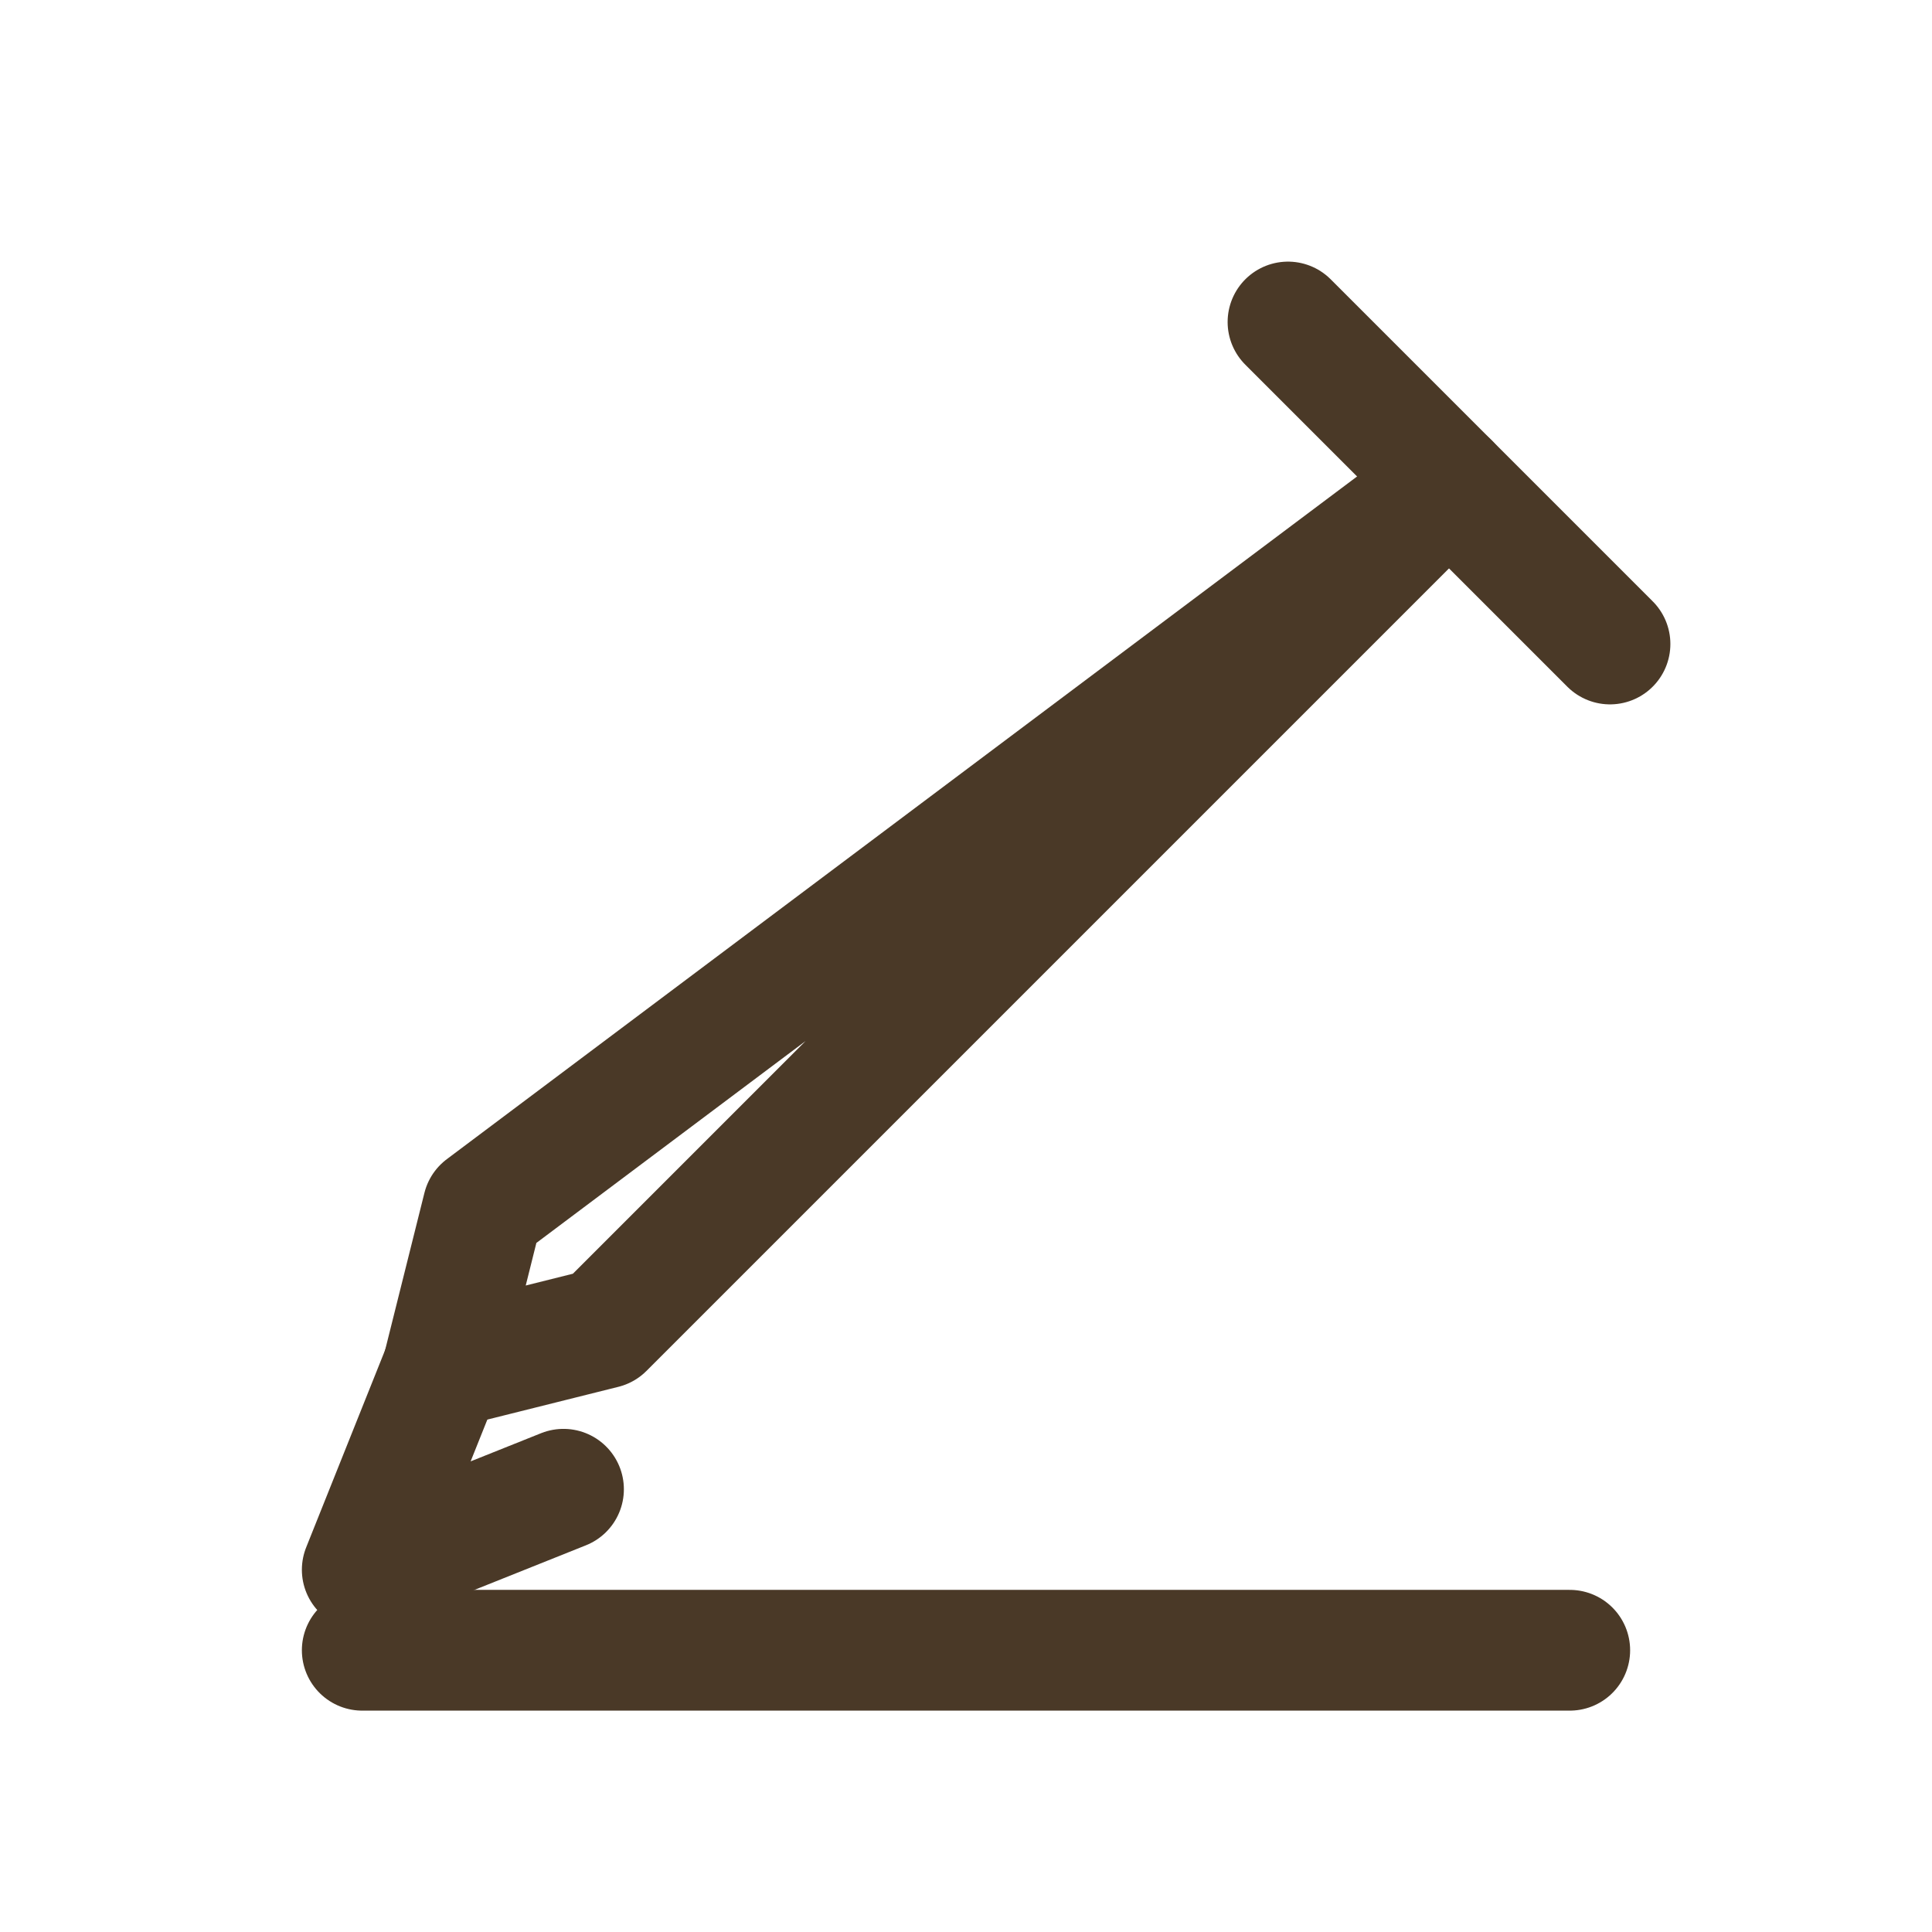
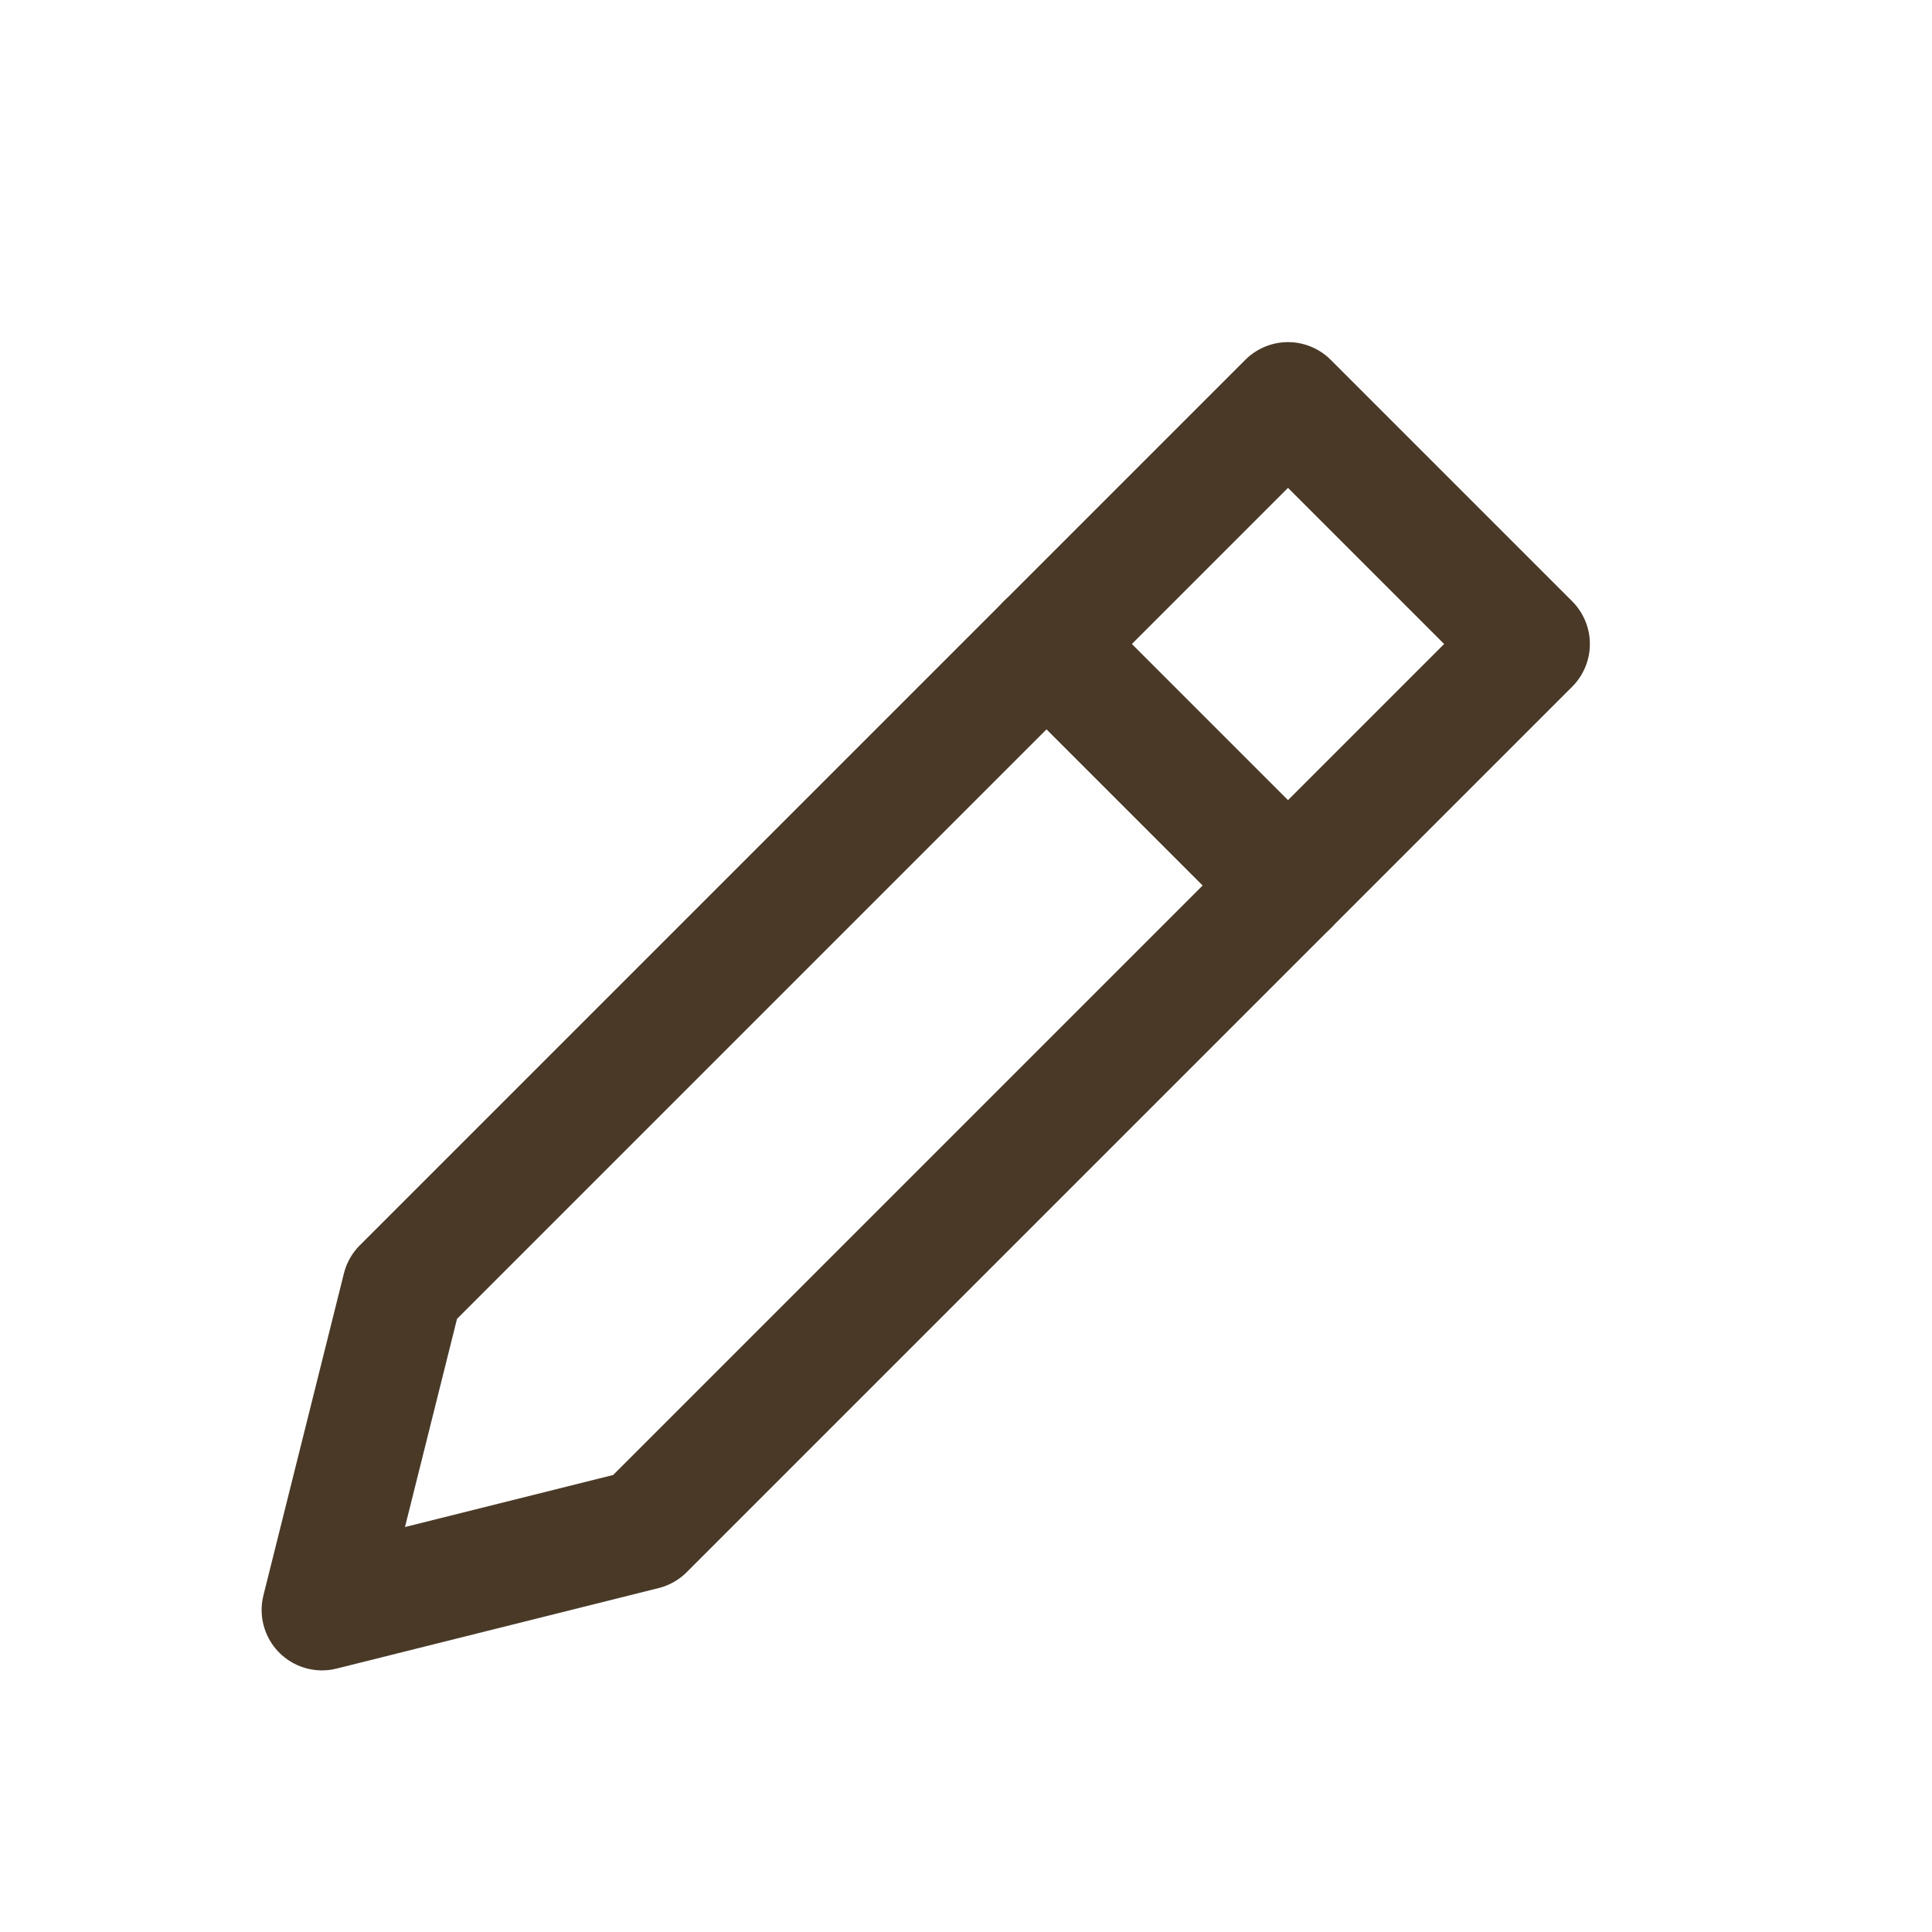
<svg xmlns="http://www.w3.org/2000/svg" viewBox="0 0 48 48" width="48" height="48">
  <g fill="none" stroke="#4A3927" stroke-width="3" stroke-linecap="round" stroke-linejoin="round">
-     <path d="M32 8l8 8" />
-     <path d="M36 12L15 33l-4 1 1-4z" />
-     <path d="M11 34l-2 5 5-2" />
-     <path d="M9 41h30" />
+     <path d="M32 10 L38 16 L16 38 L8 40 L10 32 Z" />
+     <path d="M26 16 L32 22" />
  </g>
</svg>
